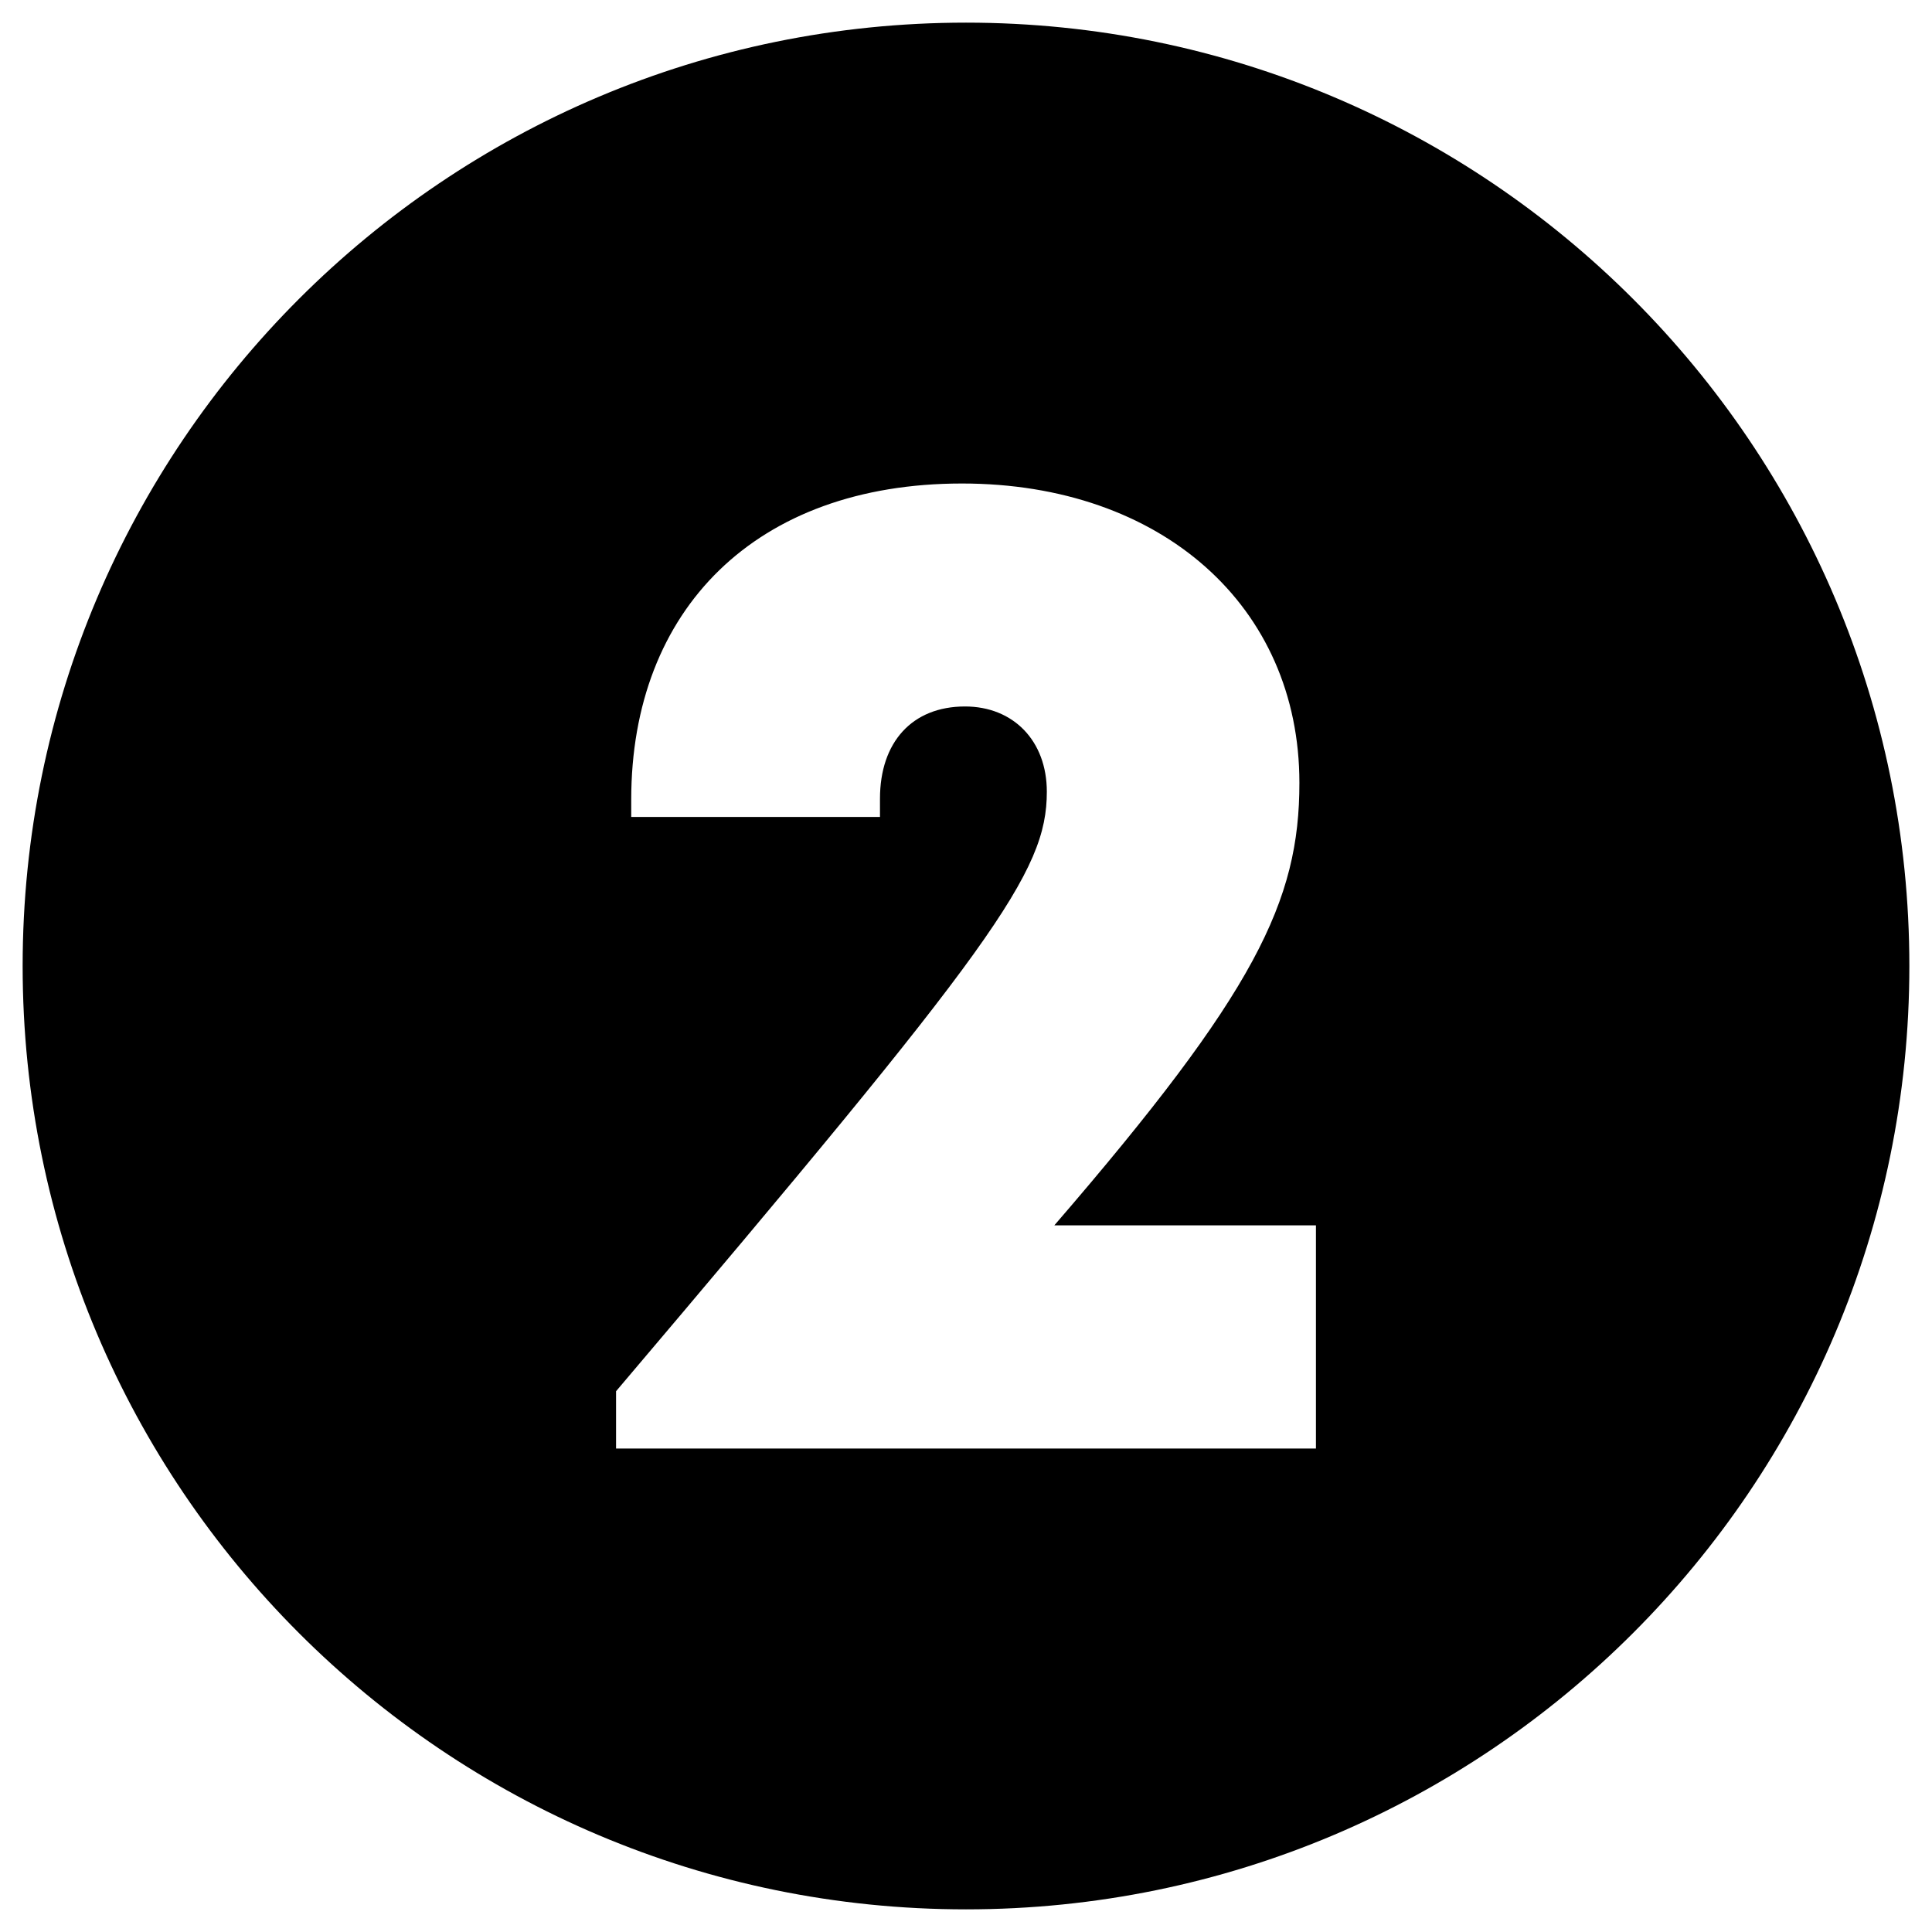
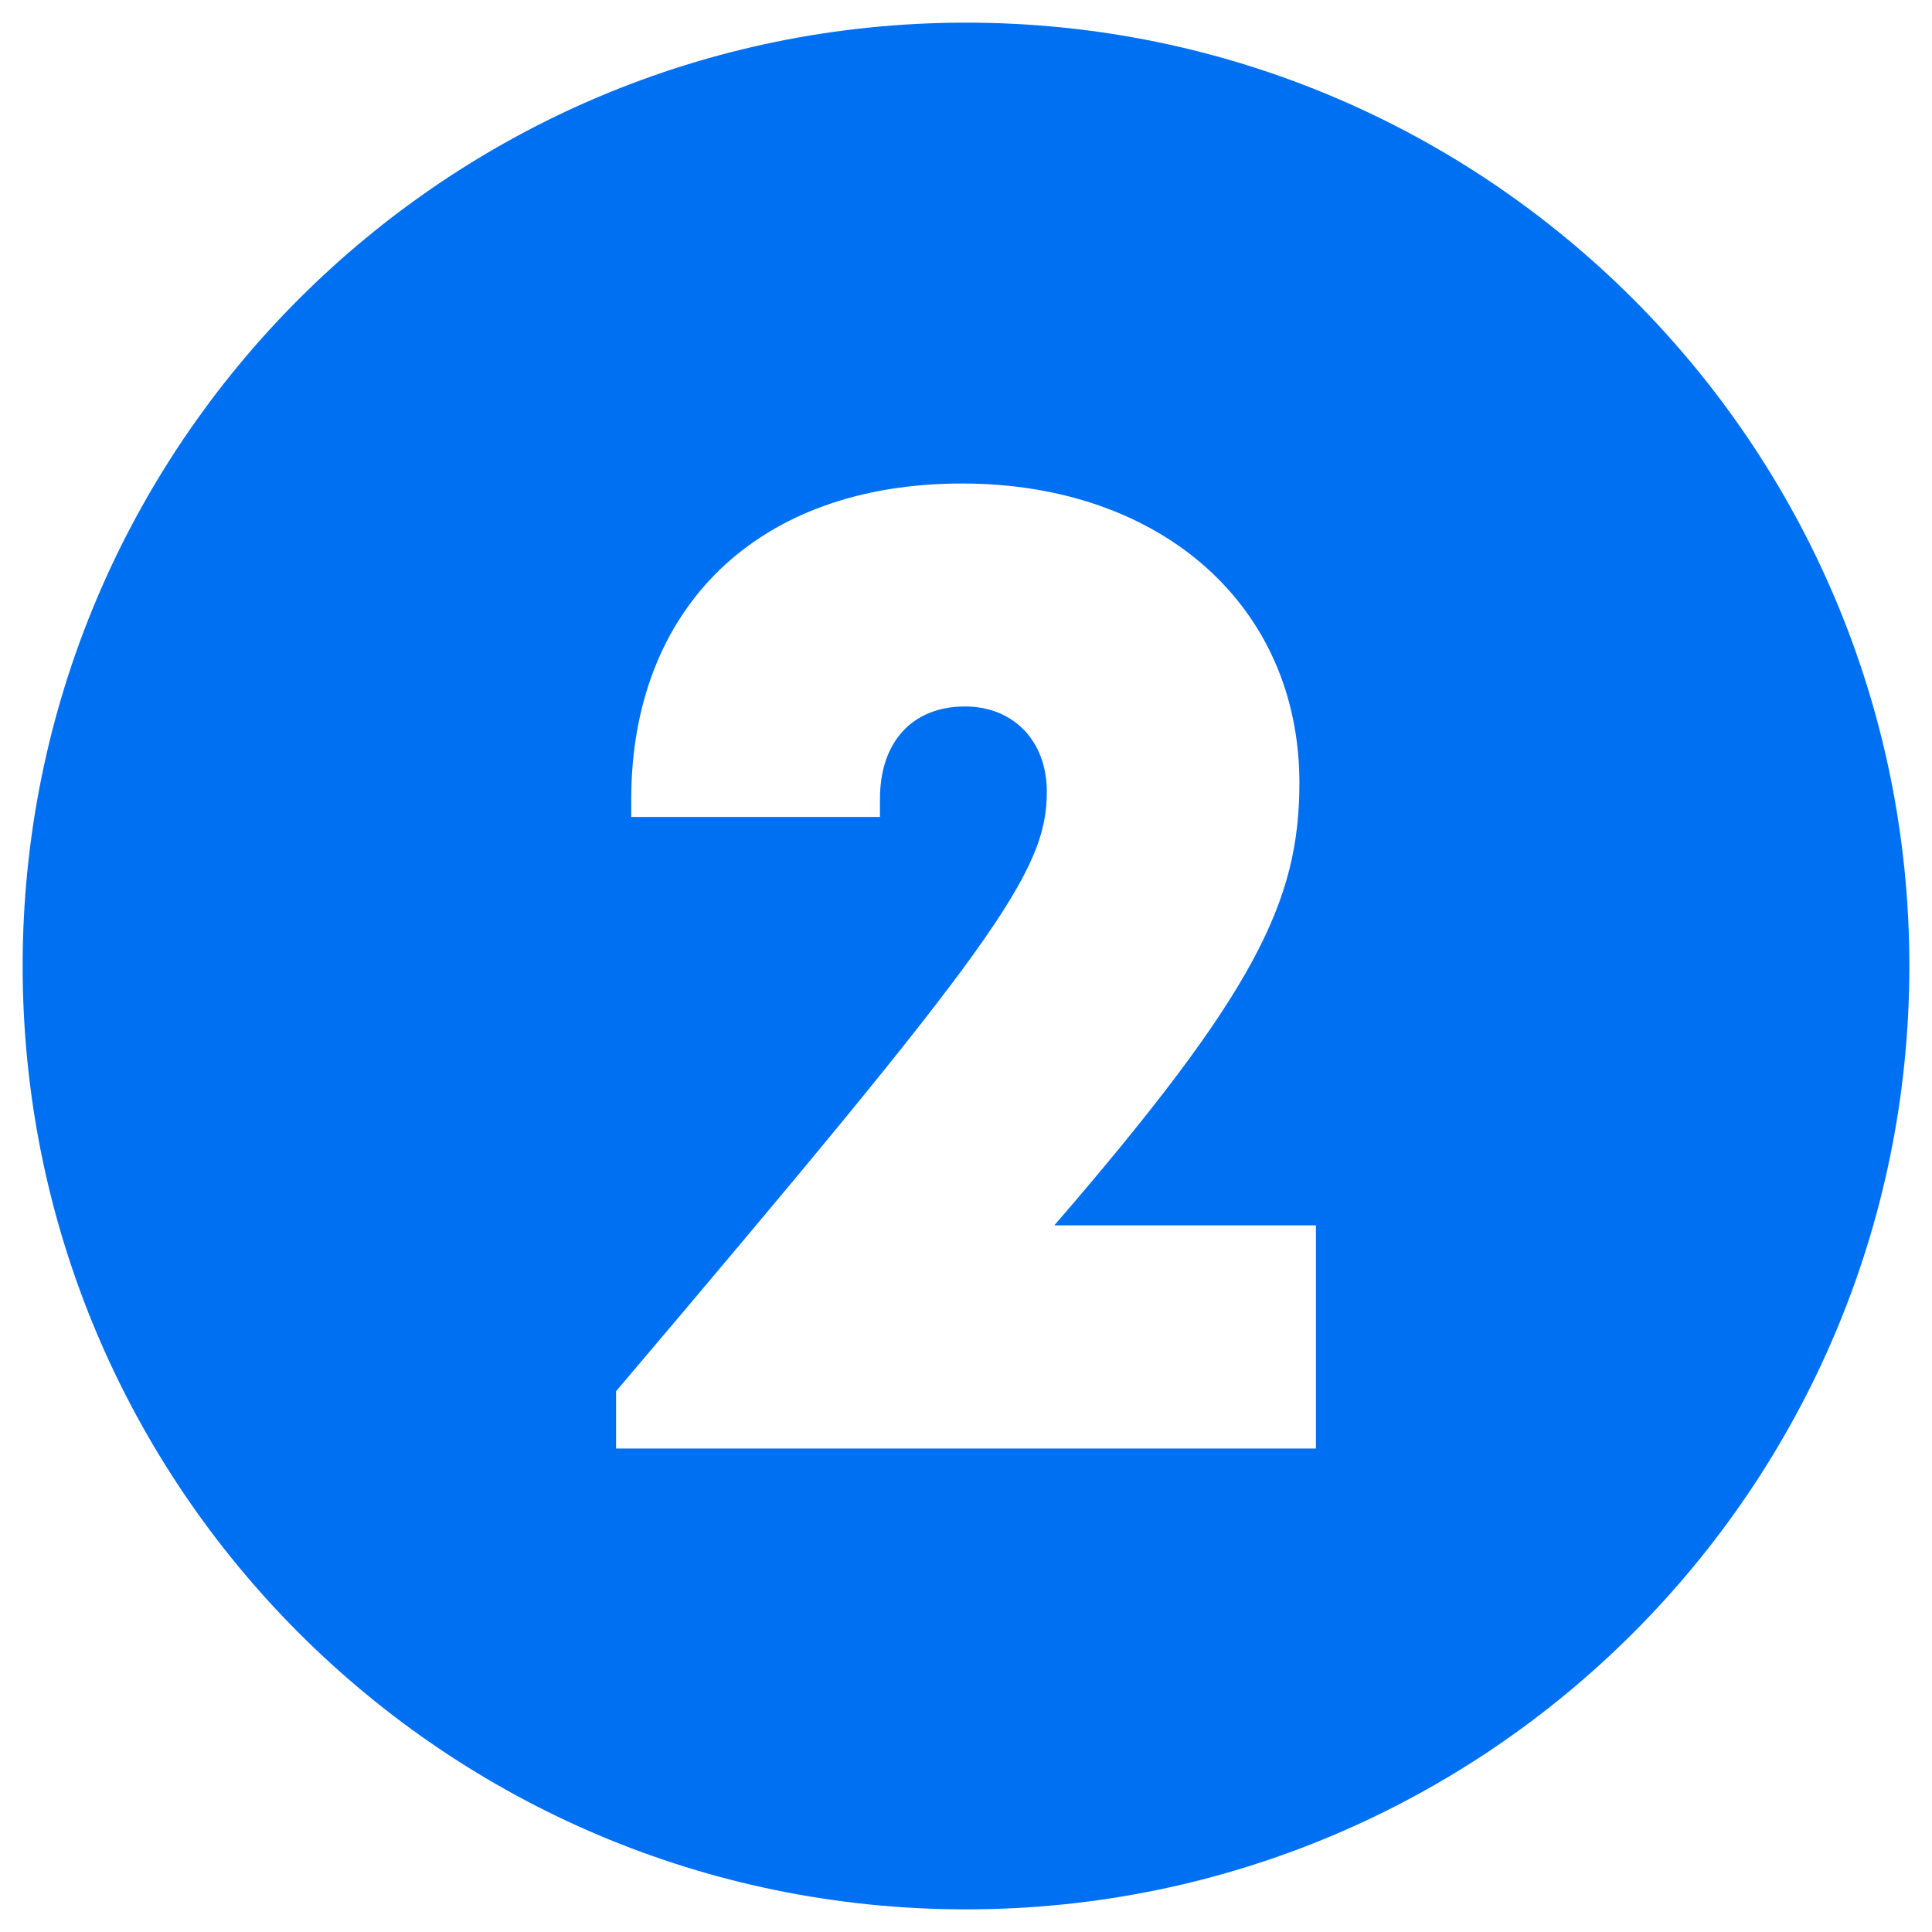
- <svg xmlns="http://www.w3.org/2000/svg" id="Layer_1" height="512" viewBox="0 0 512 512" width="512" data-name="Layer 1">
+ <svg xmlns="http://www.w3.org/2000/svg" id="Layer_1" height="512" viewBox="0 0 512 512" width="512" fill="#0070f3" data-name="Layer 1">
  <path d="m256 6c-138.071 0-250 111.929-250 250s111.929 250 250 250 250-111.929 250-250-111.929-250-250-250zm92.738 377.871h-185.476v-15.18c100.338-118.344 114.158-137.469 114.158-158.879 0-13.522-8.909-22.59-21.682-22.59-14 0-22.535 9.442-22.535 24.454v4.824h-65.922v-4.613c0-50.423 33.05-83.753 87.651-83.753 52.9 0 89.423 32.524 89.423 79.343 0 31.381-11.61 55.471-64.947 117.254h69.33z" />
</svg>
